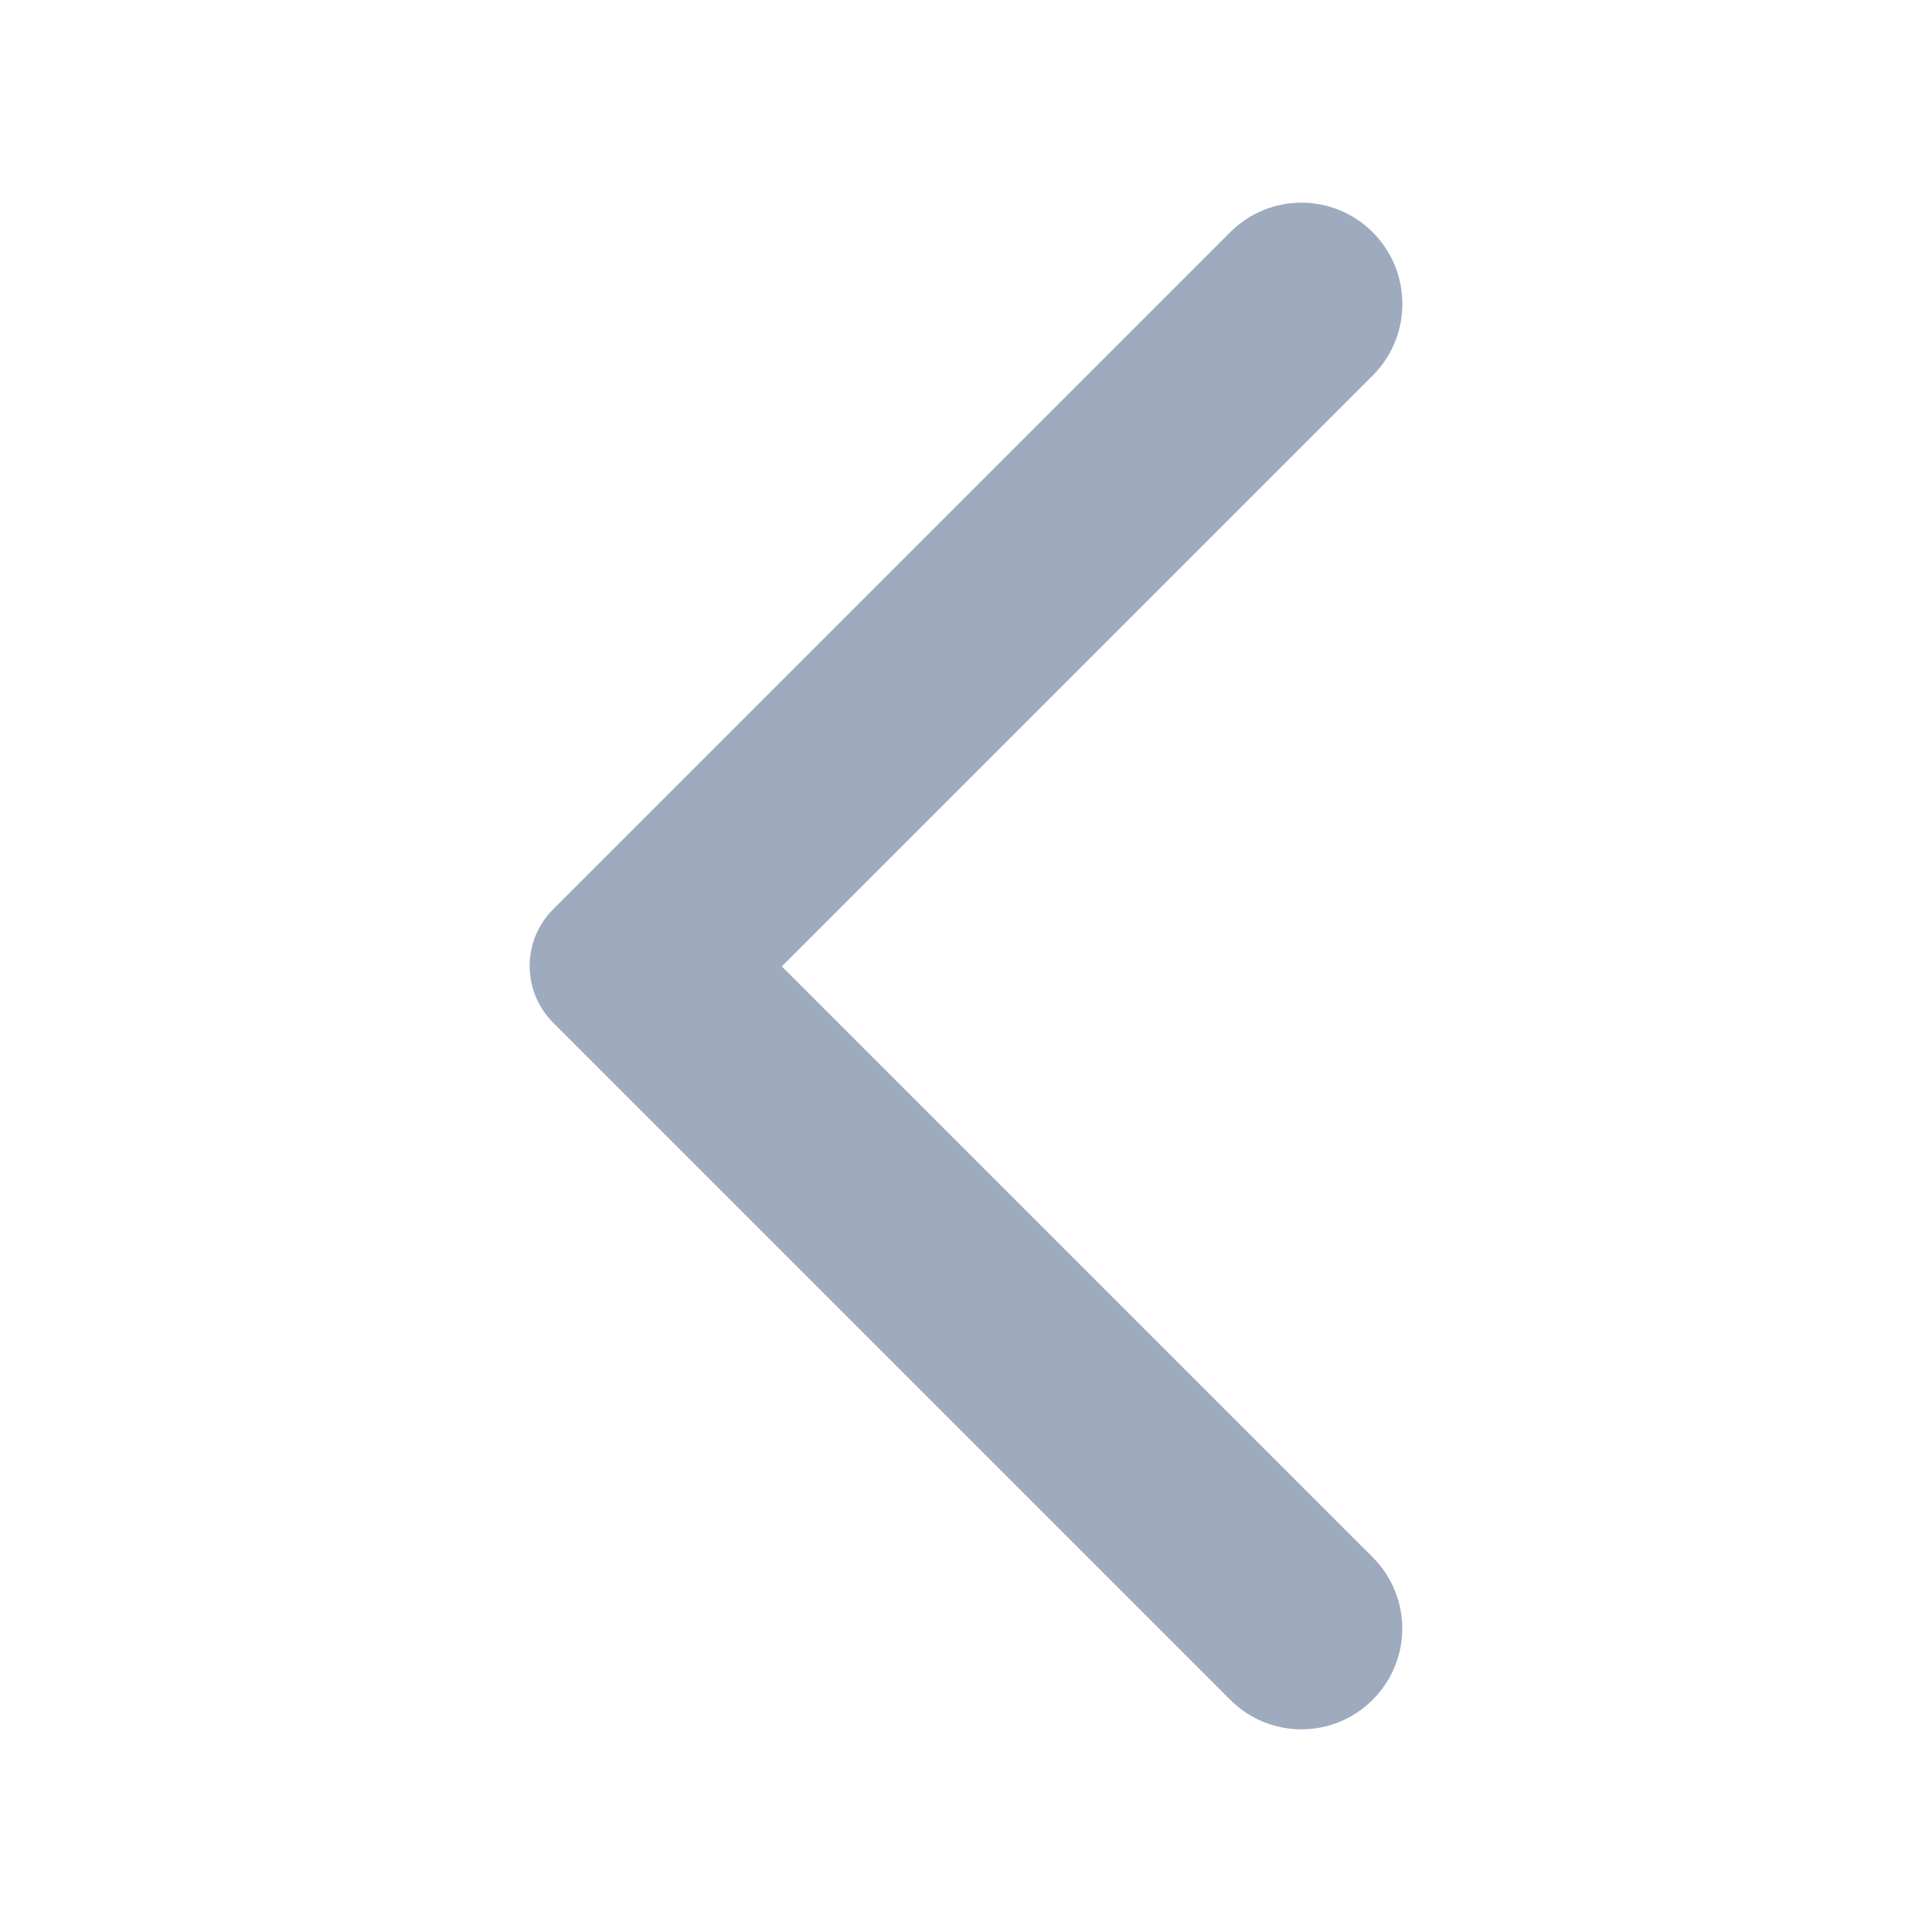
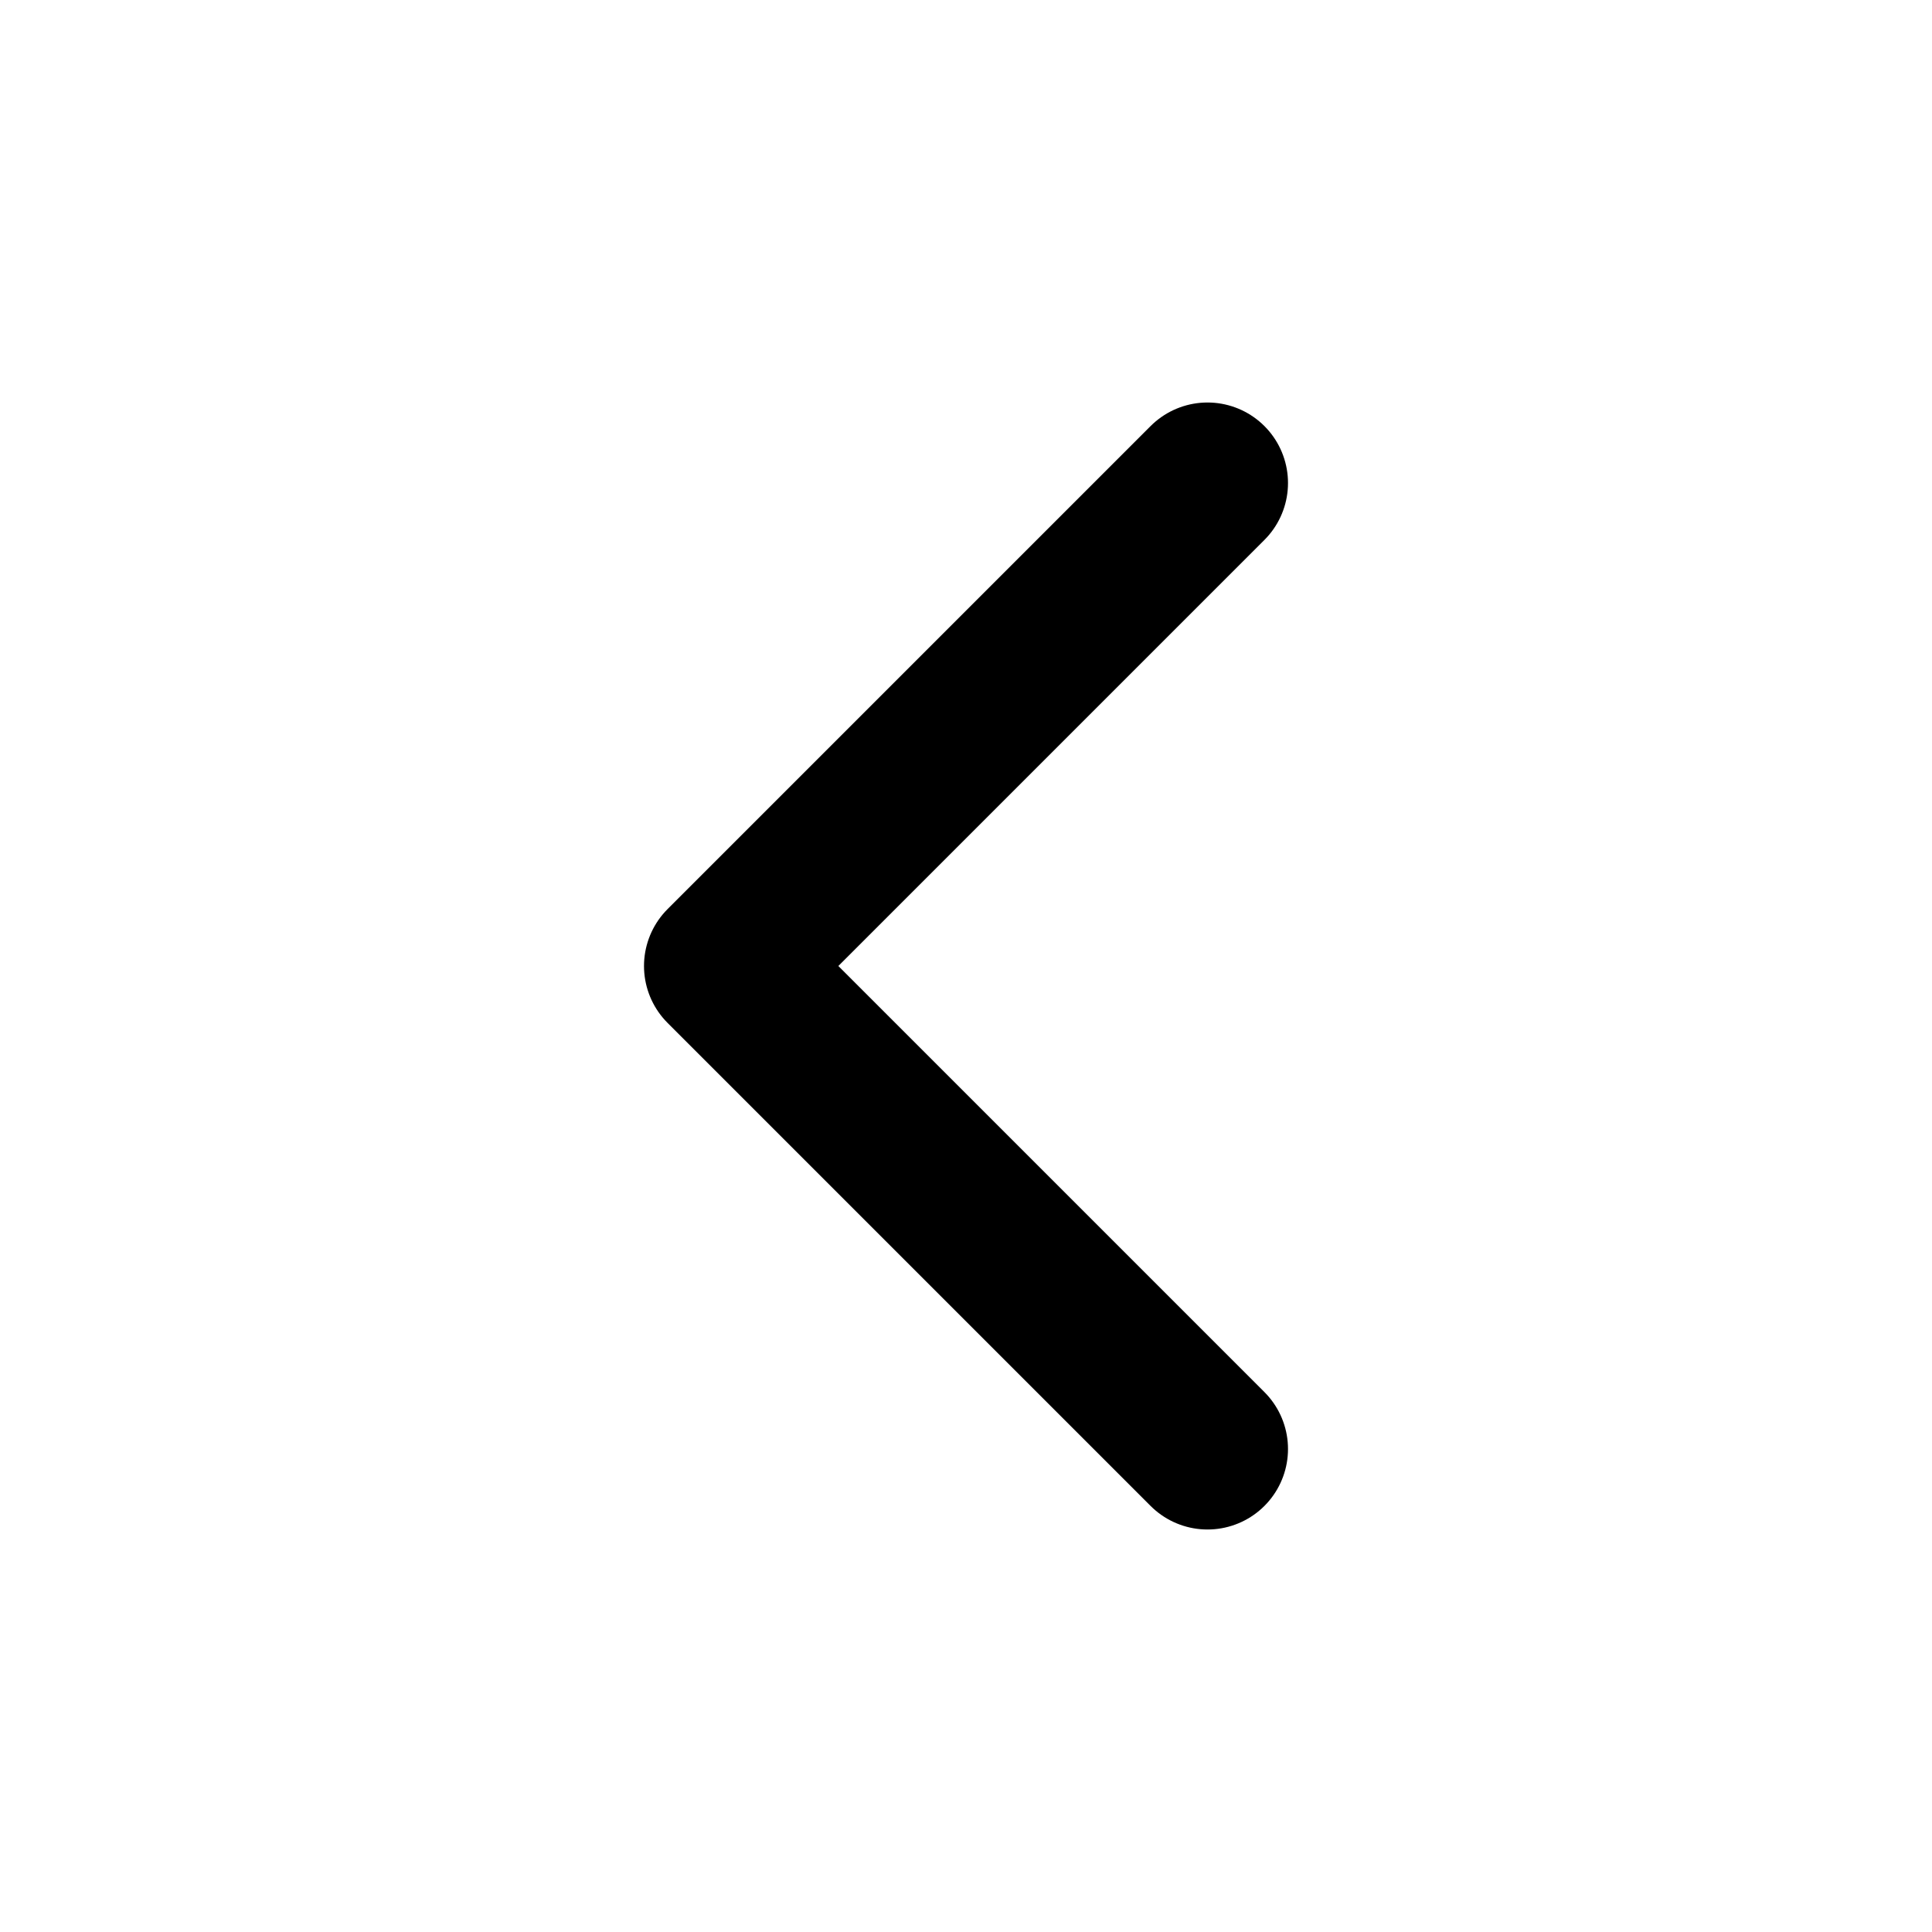
- <svg xmlns="http://www.w3.org/2000/svg" width="24" height="24" viewBox="0 0 24 24" fill="none">
-   <path d="M17.052 2.885C16.562 2.395 15.772 2.395 15.282 2.885L6.872 11.295C6.482 11.685 6.482 12.315 6.872 12.705L15.282 21.115C15.772 21.605 16.562 21.605 17.052 21.115C17.542 20.625 17.542 19.835 17.052 19.345L9.712 12.005L17.062 4.655C17.542 4.165 17.542 3.375 17.052 2.885Z" fill="#9EABBE" />
+ <svg xmlns="http://www.w3.org/2000/svg" width="24" height="24" viewBox="0 0 24 24" fill="none" stroke="currentColor" stroke-width="2" stroke-linecap="round" stroke-linejoin="round">
+   <path d="m15 18-6-6 6-6" />
</svg>
